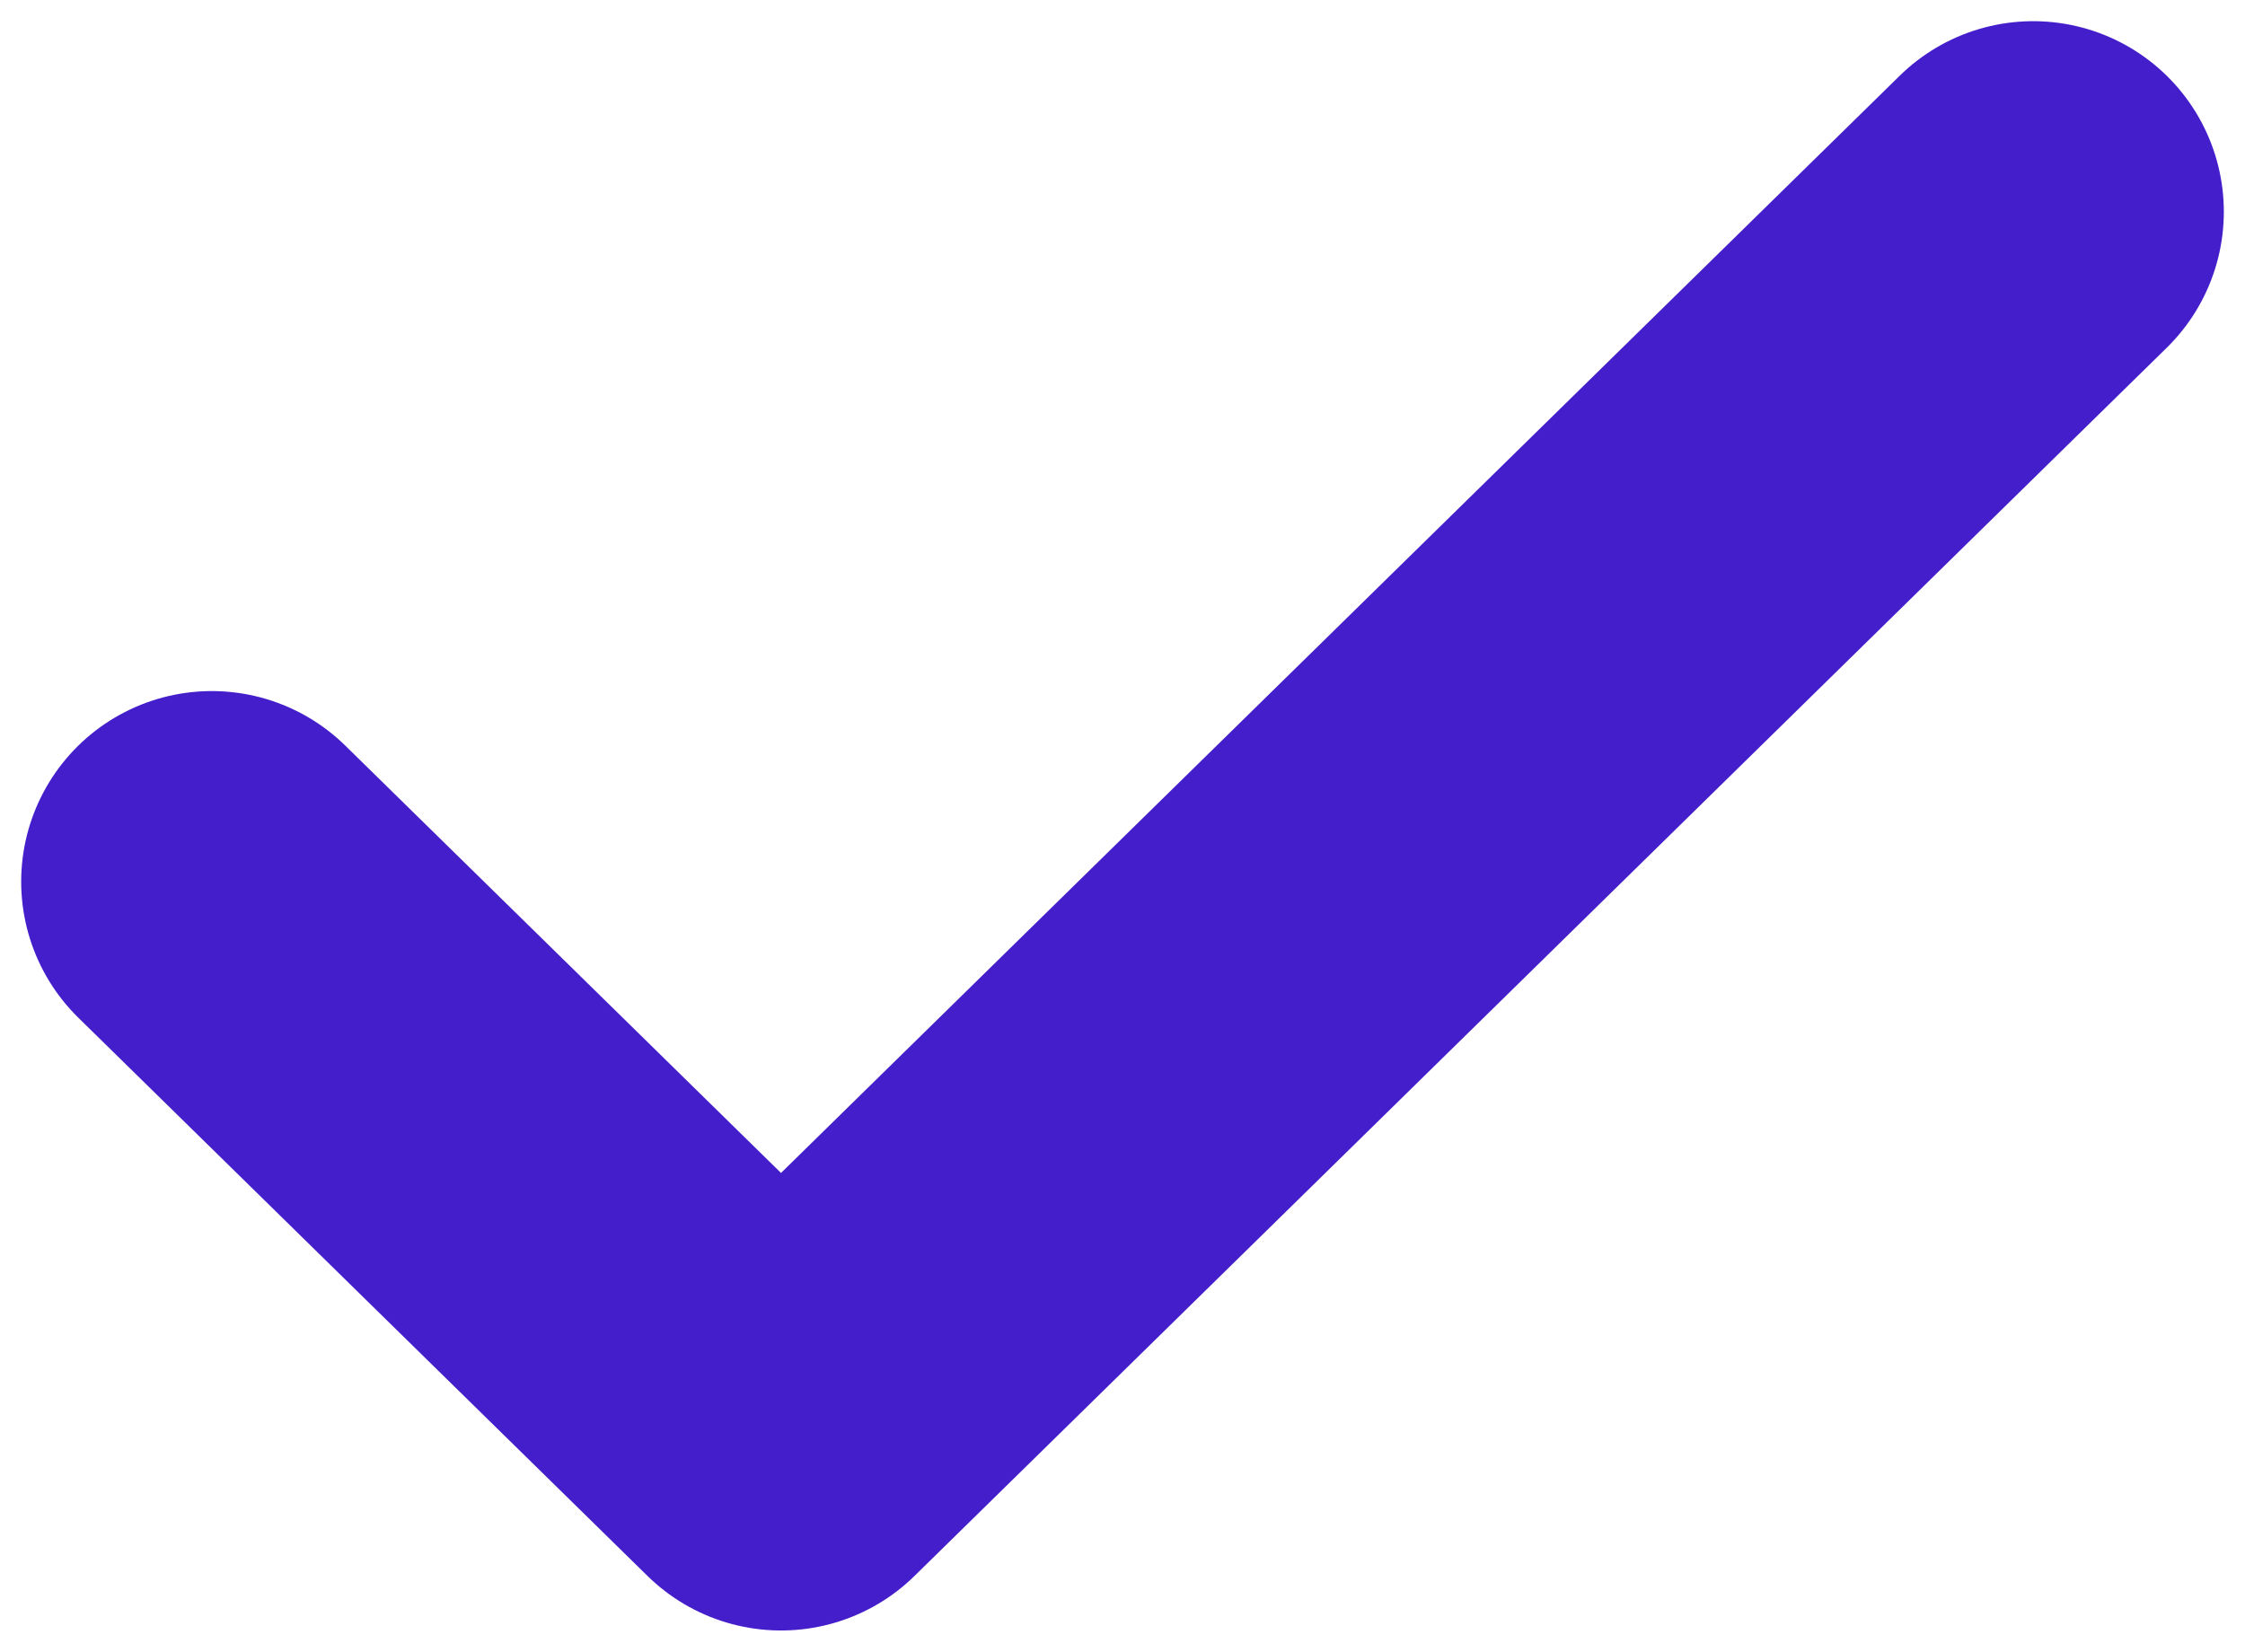
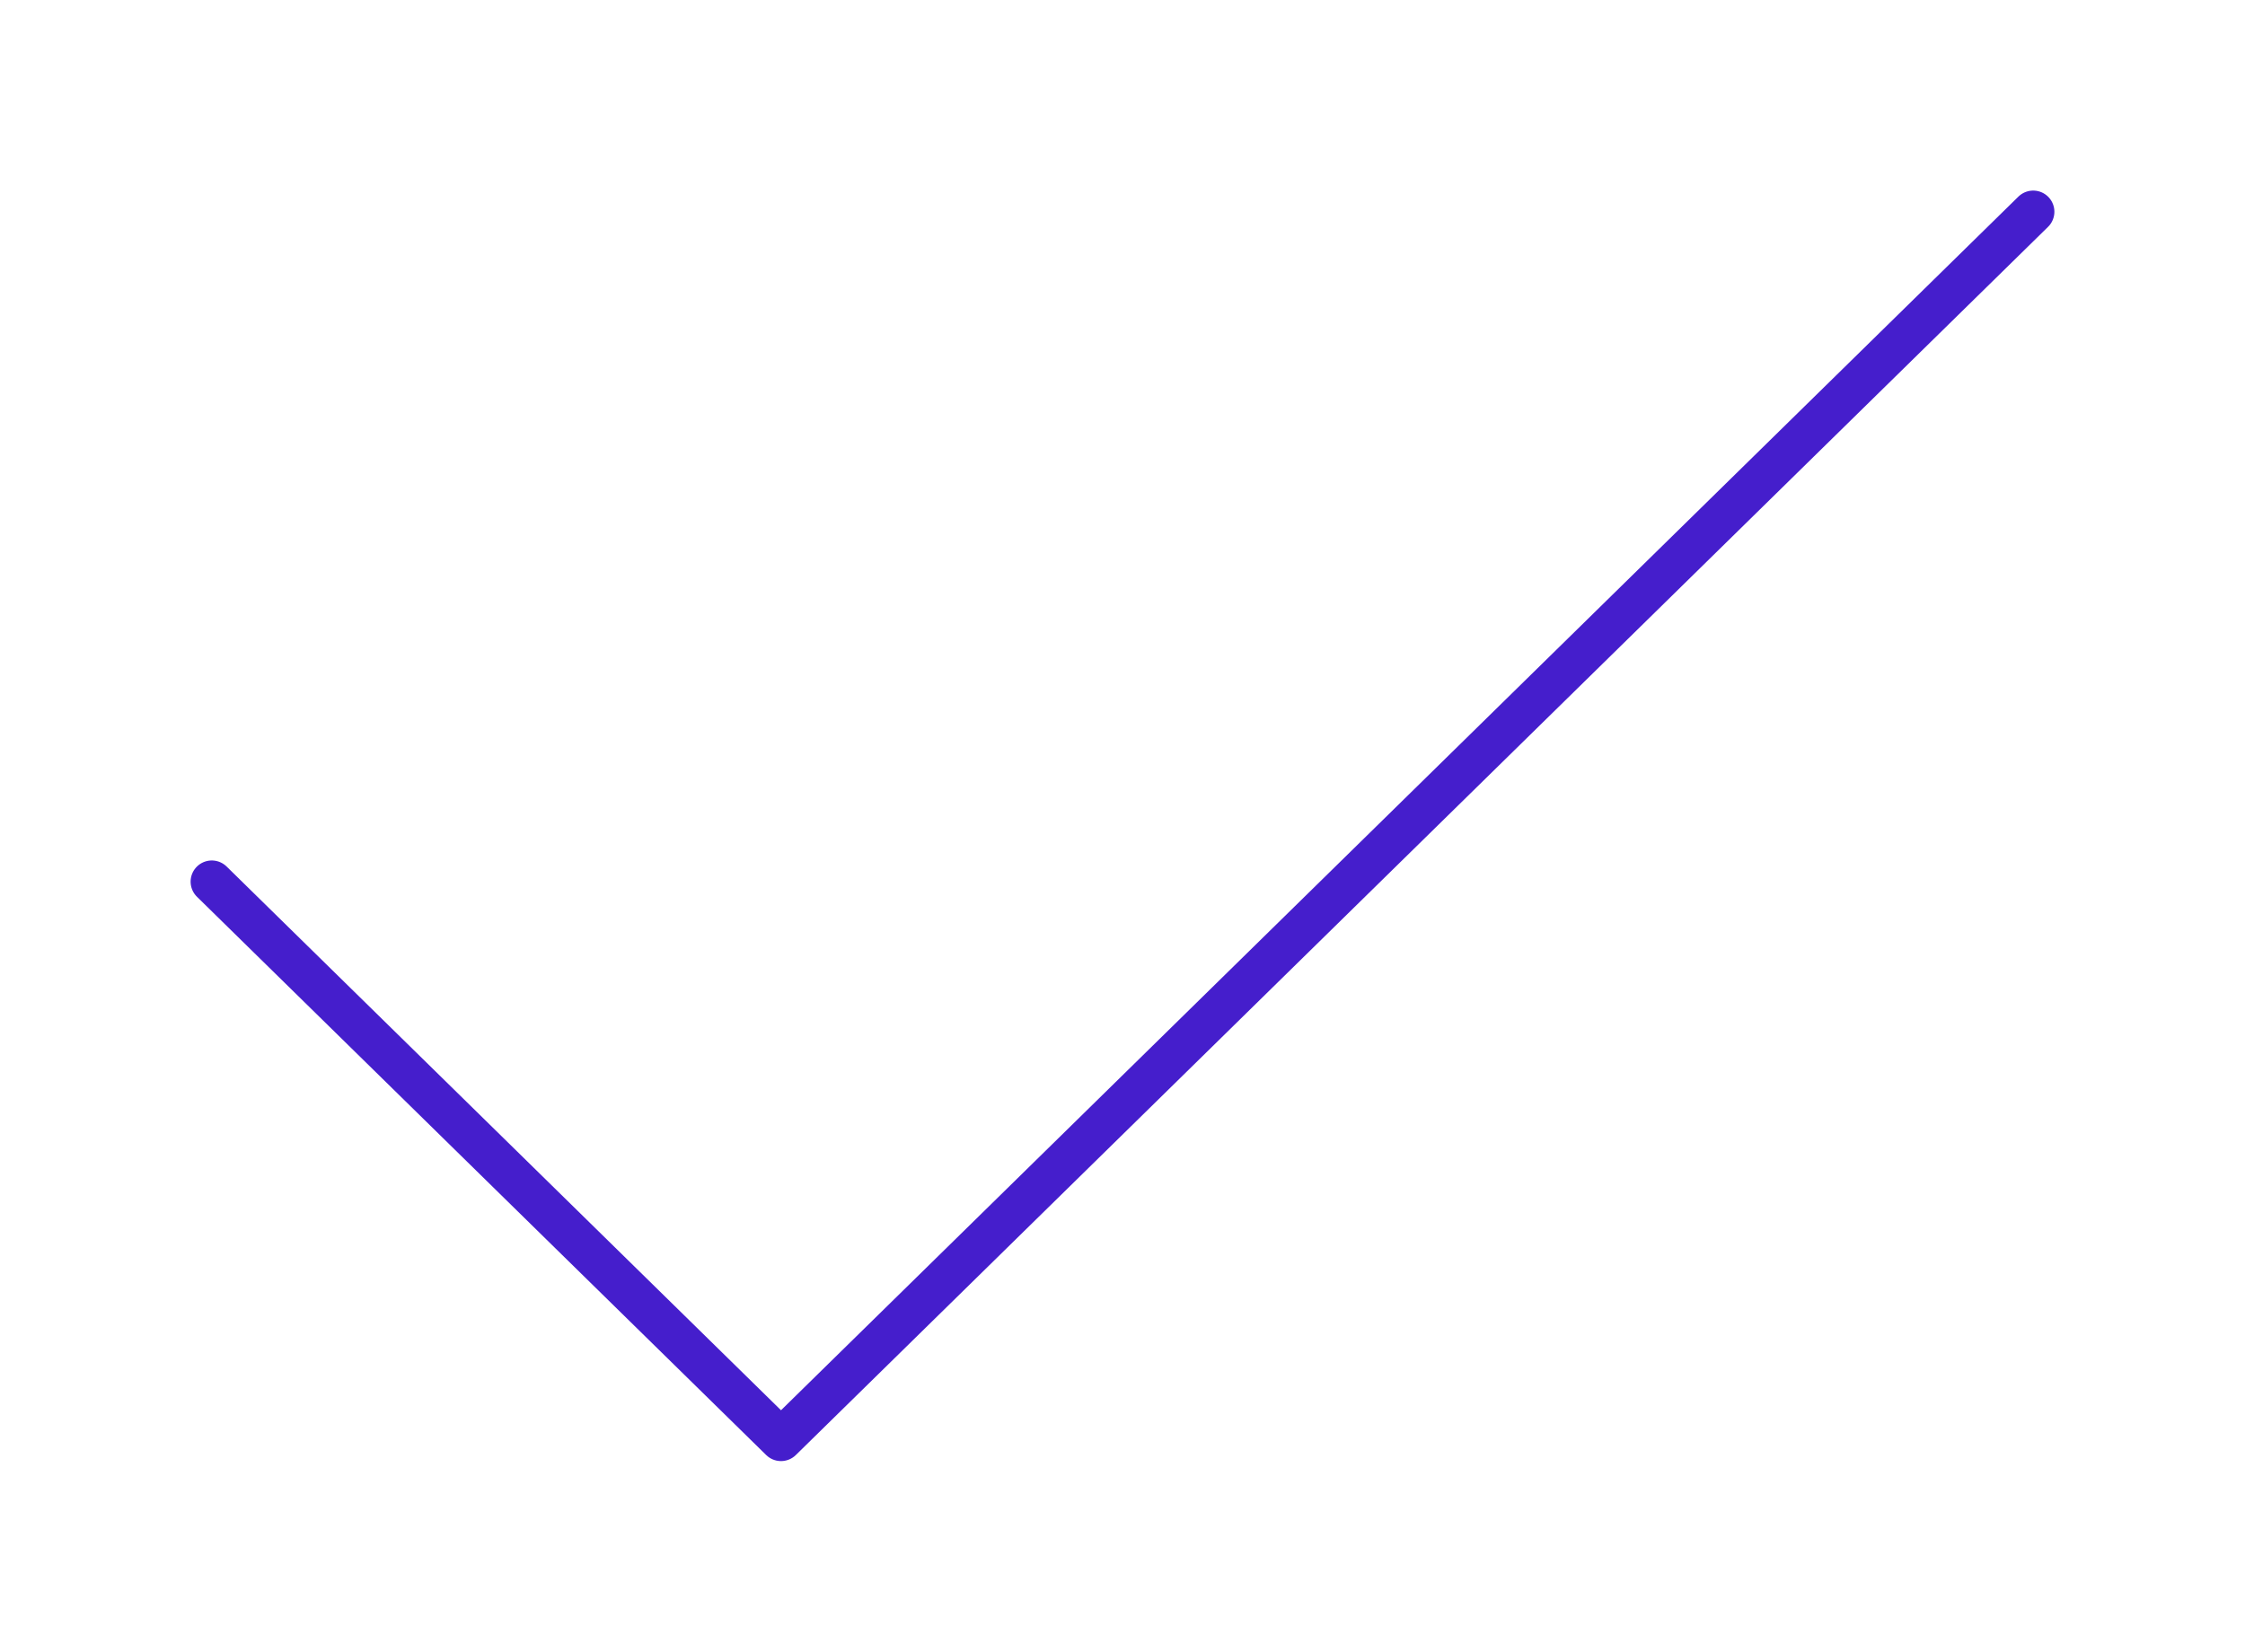
<svg xmlns="http://www.w3.org/2000/svg" width="53" height="39" viewBox="0 0 53 39" fill="none">
-   <path d="M48 5L18.438 34L5 20.818" stroke="#451ECC" stroke-width="9" stroke-linecap="round" stroke-linejoin="round" />
+   <path d="M48 5L18.438 34L5 20.818" stroke="#451ECC" strokeWidth="9" stroke-linecap="round" stroke-linejoin="round" />
</svg>
